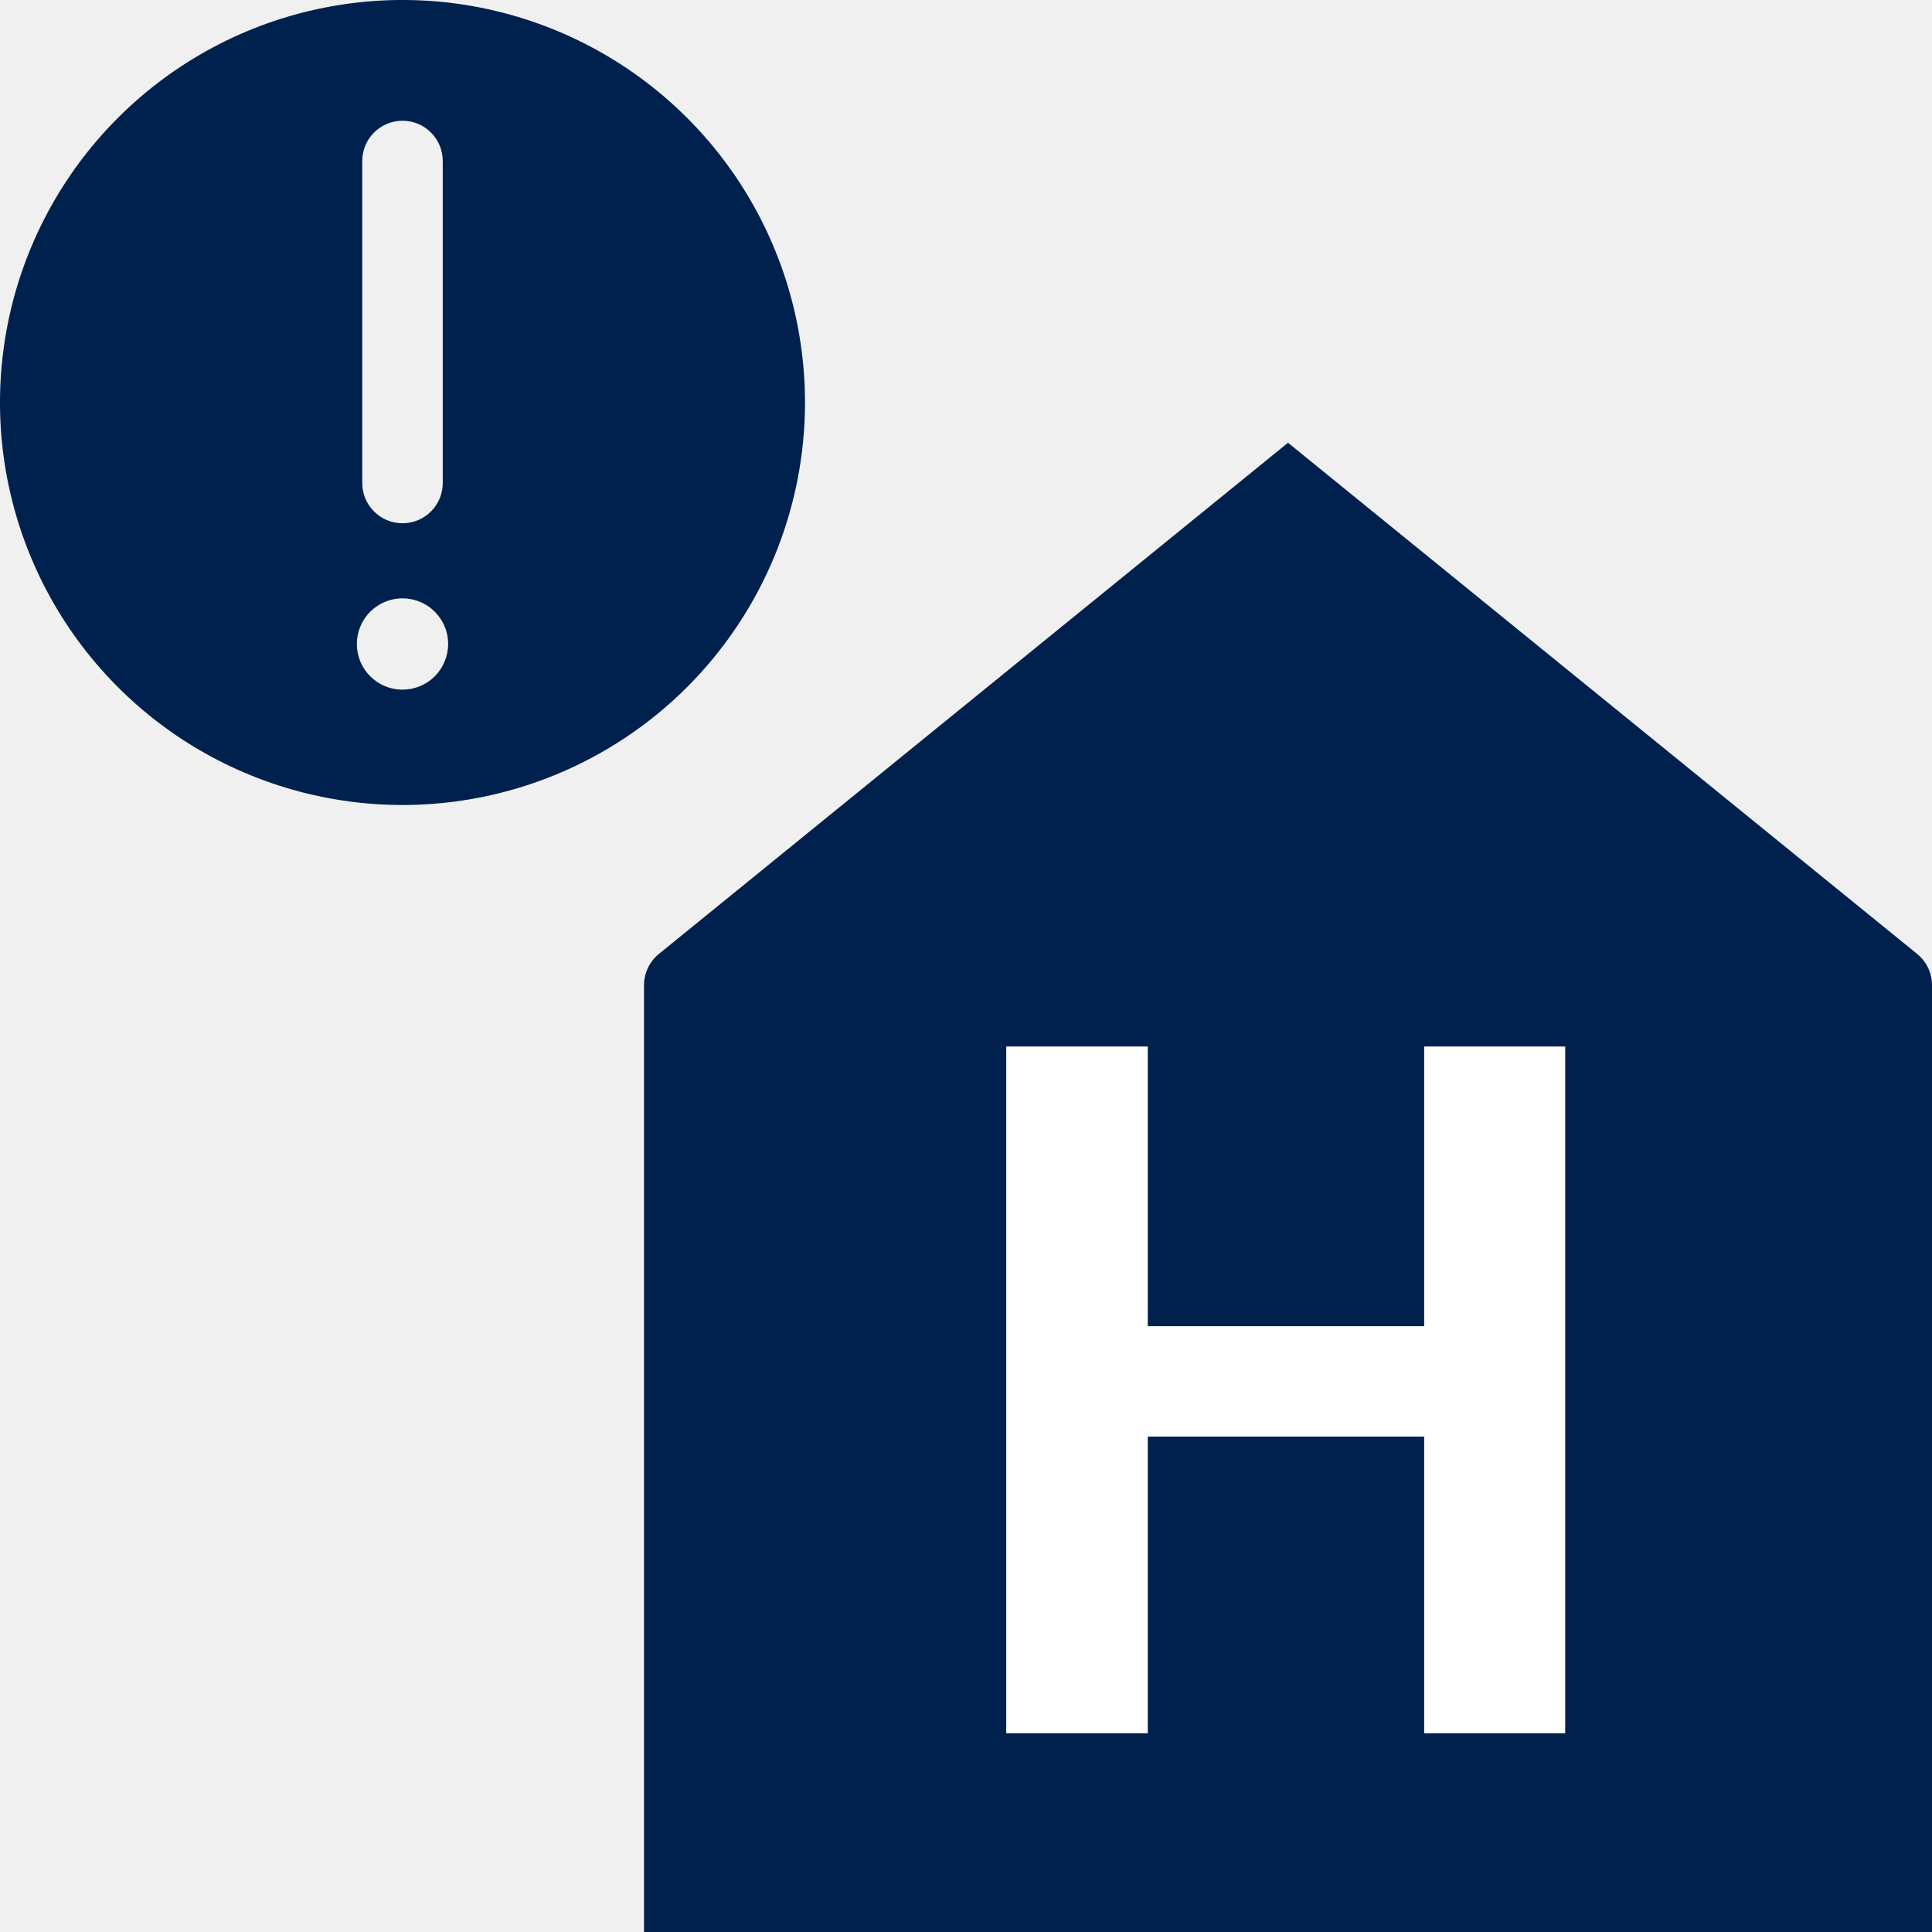
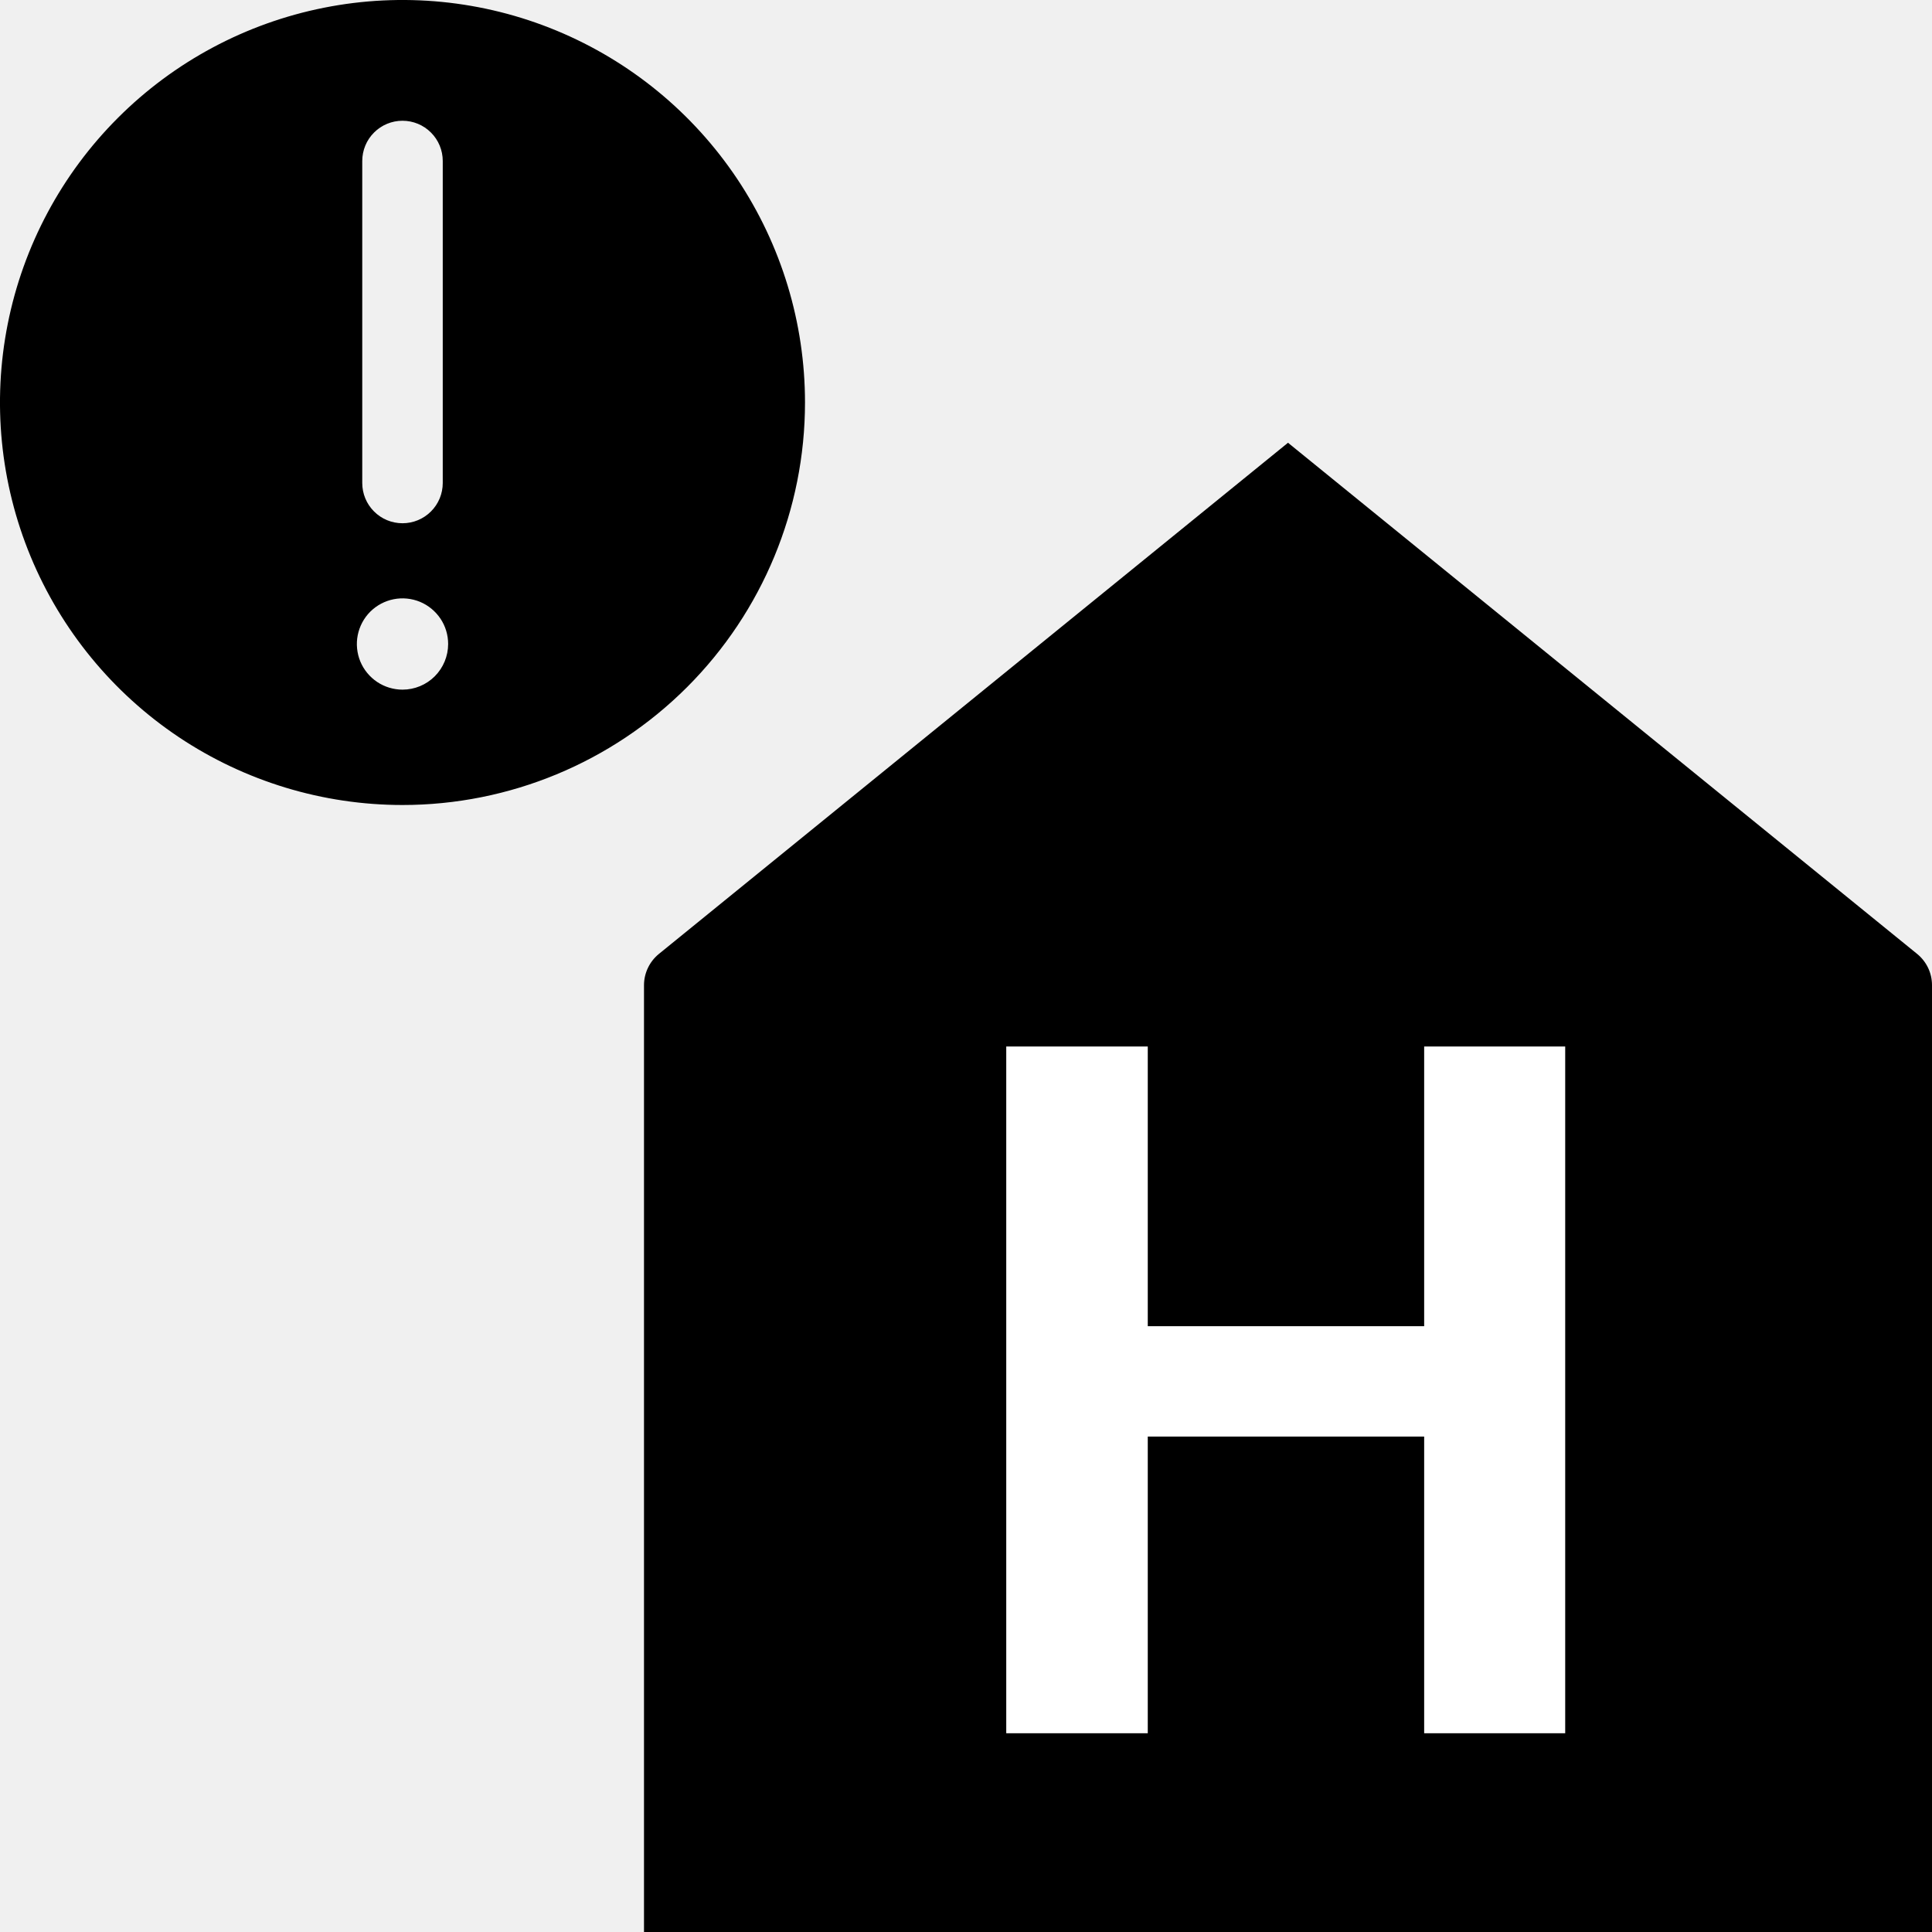
<svg xmlns="http://www.w3.org/2000/svg" width="48" height="48" viewBox="0 0 48 48" fill="none">
  <g clip-path="url(#clip0_402_18023)">
-     <path d="M47.903 24.046C47.839 23.912 47.746 23.794 47.631 23.7L32 11L16.37 23.7C16.255 23.794 16.162 23.912 16.098 24.046C16.034 24.18 16 24.327 16 24.476V48H48V24.476C48 24.327 47.967 24.18 47.903 24.046ZM20 10C20 8.022 19.413 6.089 18.315 4.444C17.216 2.8 15.654 1.518 13.827 0.761C12 0.004 9.989 -0.194 8.049 0.192C6.109 0.578 4.327 1.53 2.929 2.929C1.53 4.327 0.578 6.109 0.192 8.049C-0.194 9.989 0.004 12 0.761 13.827C1.518 15.654 2.8 17.216 4.444 18.315C6.089 19.413 8.022 20 10 20C12.652 20 15.196 18.946 17.071 17.071C18.946 15.196 20 12.652 20 10ZM9 4C9 3.735 9.105 3.48 9.293 3.293C9.48 3.105 9.735 3 10 3C10.265 3 10.52 3.105 10.707 3.293C10.895 3.48 11 3.735 11 4V12C11 12.265 10.895 12.52 10.707 12.707C10.52 12.895 10.265 13 10 13C9.735 13 9.48 12.895 9.293 12.707C9.105 12.52 9 12.265 9 12V4ZM10 17.134C9.776 17.134 9.556 17.067 9.37 16.943C9.184 16.818 9.038 16.641 8.952 16.434C8.867 16.227 8.844 15.999 8.888 15.779C8.932 15.559 9.04 15.357 9.198 15.198C9.357 15.04 9.559 14.932 9.779 14.888C9.999 14.844 10.227 14.867 10.434 14.952C10.641 15.038 10.818 15.184 10.943 15.37C11.068 15.556 11.134 15.776 11.134 16C11.134 16.301 11.014 16.589 10.802 16.802C10.589 17.015 10.301 17.134 10 17.134Z" fill="#00214D" />
+     <path d="M47.903 24.046C47.839 23.912 47.746 23.794 47.631 23.7L32 11L16.37 23.7C16.255 23.794 16.162 23.912 16.098 24.046C16.034 24.18 16 24.327 16 24.476V48H48V24.476C48 24.327 47.967 24.18 47.903 24.046ZM20 10C20 8.022 19.413 6.089 18.315 4.444C17.216 2.8 15.654 1.518 13.827 0.761C12 0.004 9.989 -0.194 8.049 0.192C6.109 0.578 4.327 1.53 2.929 2.929C1.53 4.327 0.578 6.109 0.192 8.049C-0.194 9.989 0.004 12 0.761 13.827C1.518 15.654 2.8 17.216 4.444 18.315C6.089 19.413 8.022 20 10 20C12.652 20 15.196 18.946 17.071 17.071C18.946 15.196 20 12.652 20 10ZM9 4C9 3.735 9.105 3.48 9.293 3.293C9.48 3.105 9.735 3 10 3C10.265 3 10.52 3.105 10.707 3.293C10.895 3.48 11 3.735 11 4V12C11 12.265 10.895 12.52 10.707 12.707C10.52 12.895 10.265 13 10 13C9.735 13 9.48 12.895 9.293 12.707C9.105 12.52 9 12.265 9 12V4ZM10 17.134C9.776 17.134 9.556 17.067 9.37 16.943C9.184 16.818 9.038 16.641 8.952 16.434C8.867 16.227 8.844 15.999 8.888 15.779C8.932 15.559 9.04 15.357 9.198 15.198C9.357 15.04 9.559 14.932 9.779 14.888C9.999 14.844 10.227 14.867 10.434 14.952C10.641 15.038 10.818 15.184 10.943 15.37C11.068 15.556 11.134 15.776 11.134 16C11.134 16.301 11.014 16.589 10.802 16.802C10.589 17.015 10.301 17.134 10 17.134Z" fill="black" />
    <path d="M36.379 32.949V35.691H27.473V32.949H36.379ZM28.516 26V43.062H25V26H28.516ZM38.887 26V43.062H35.383V26H38.887Z" fill="white" />
  </g>
  <defs>
    <clipPath id="clip0_402_18023">
      <rect width="48" height="48" fill="white" />
    </clipPath>
  </defs>
</svg>
